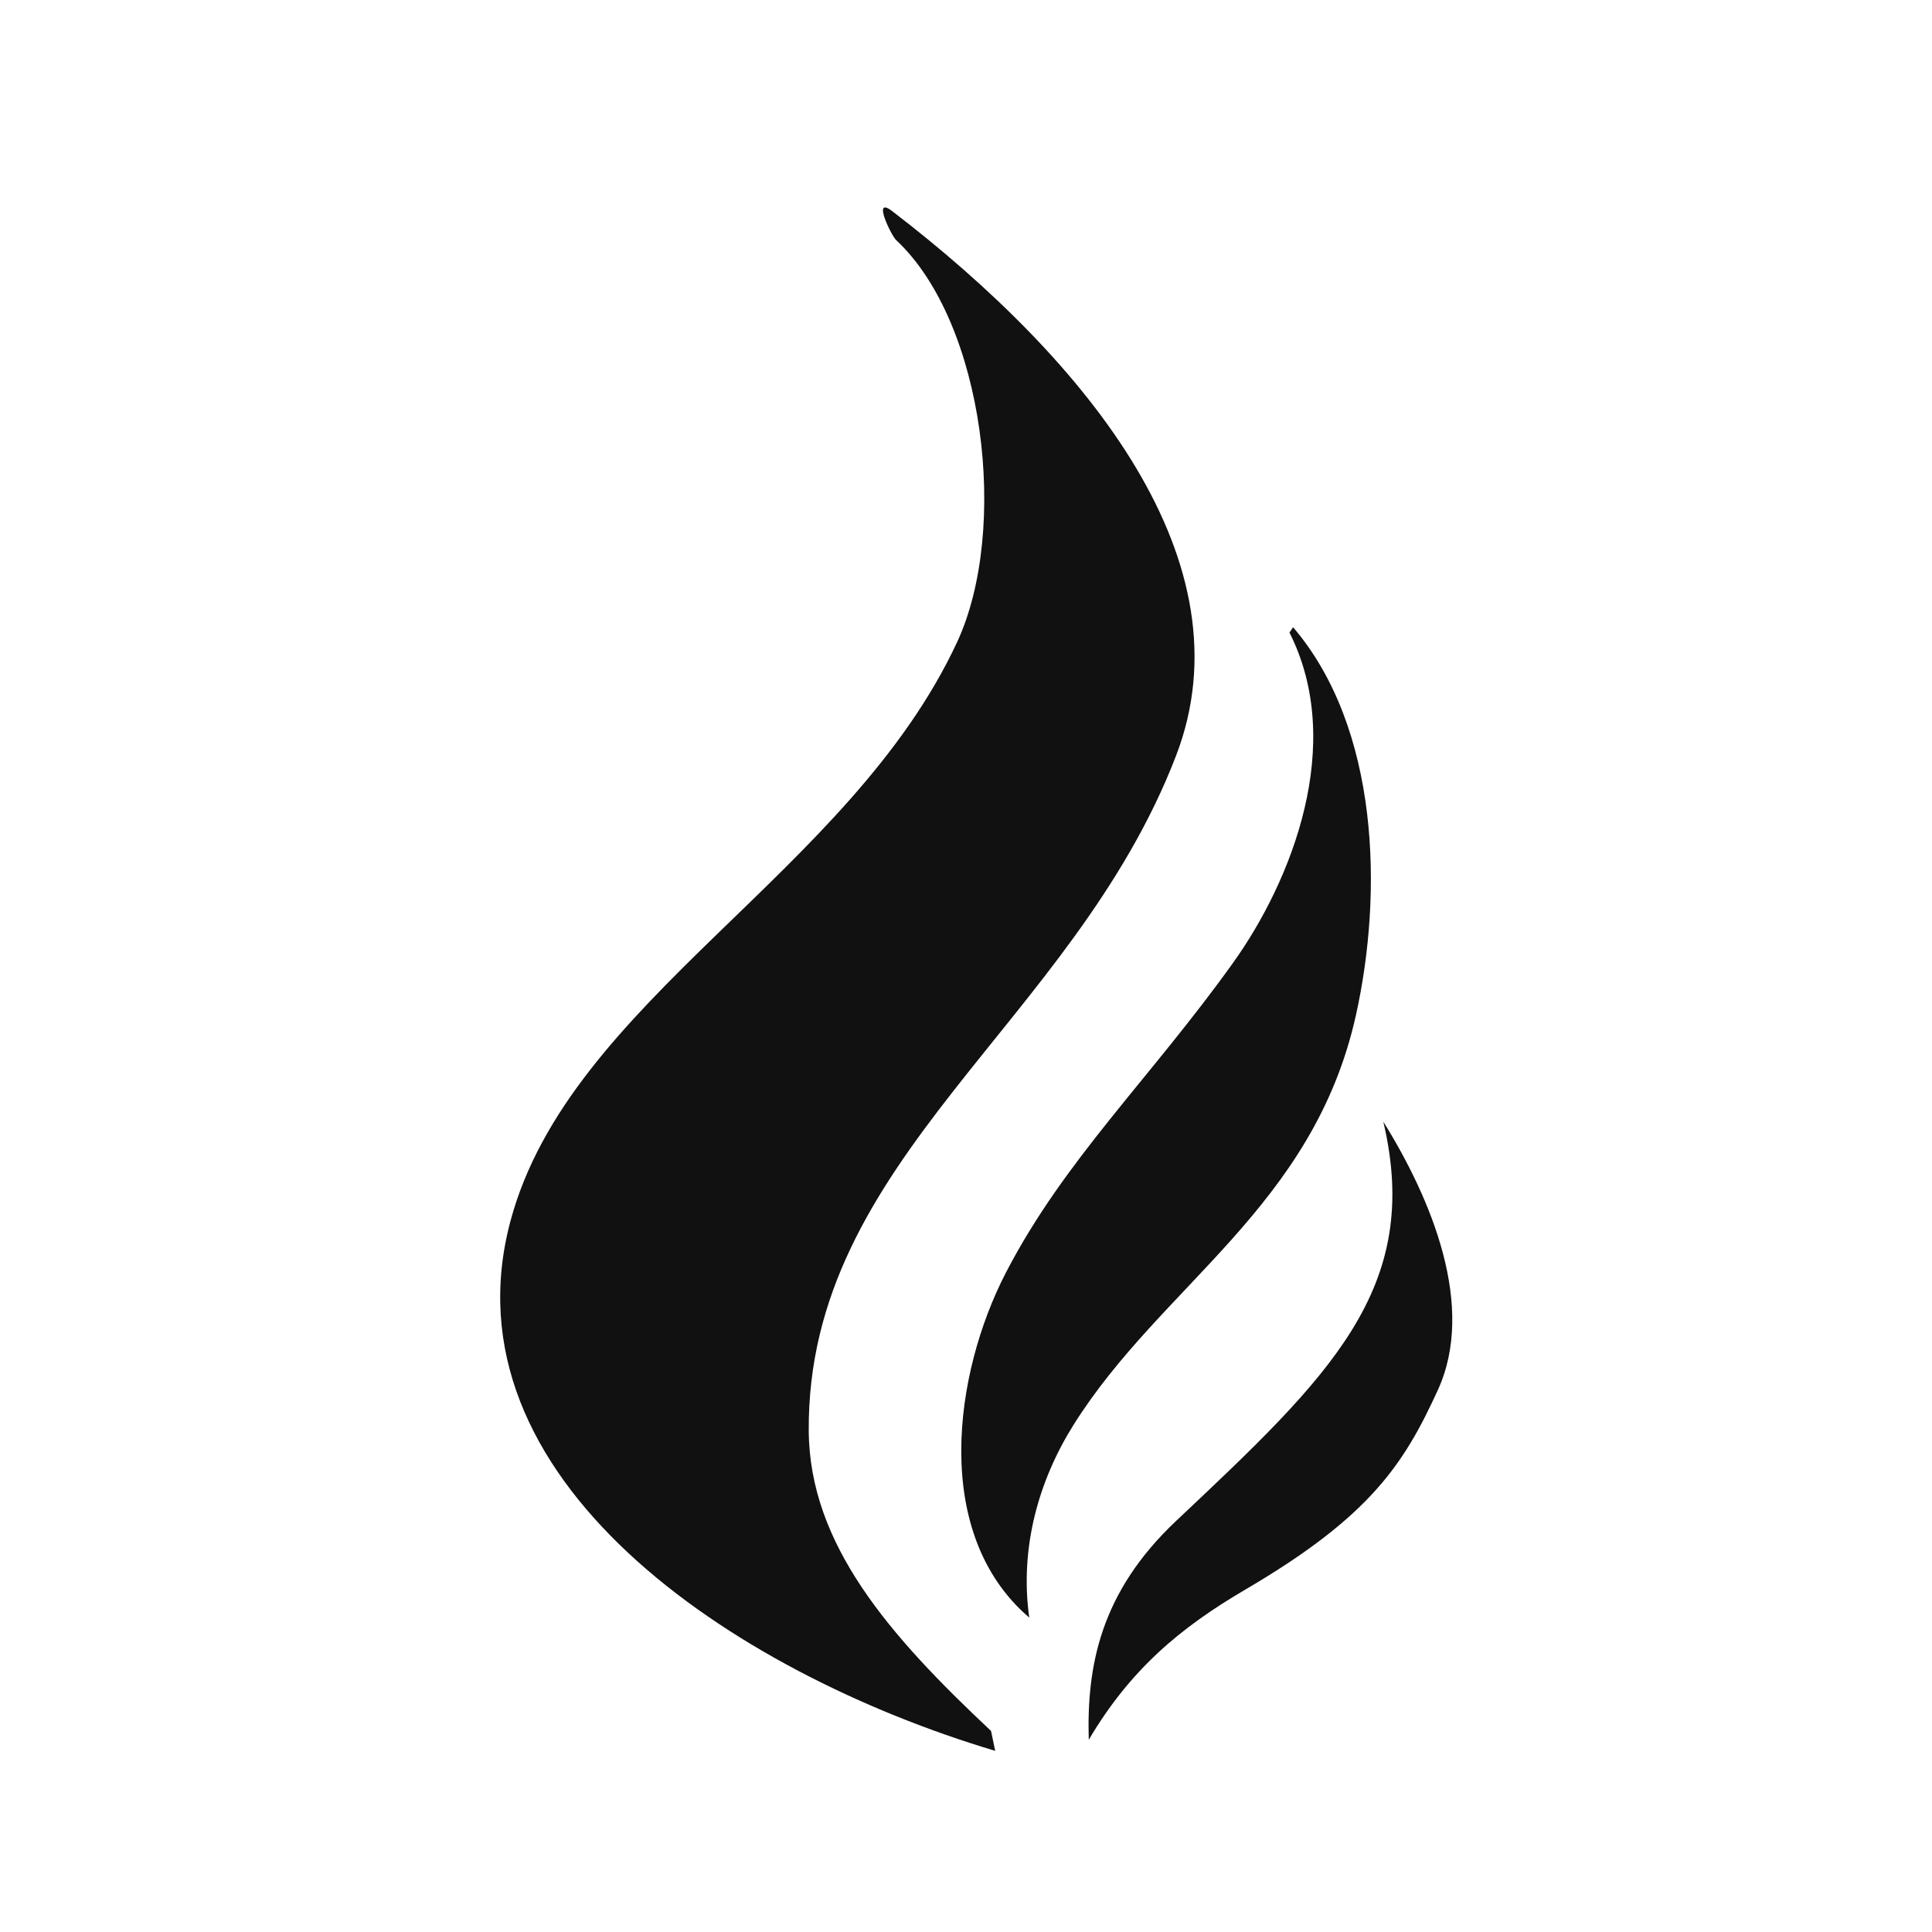
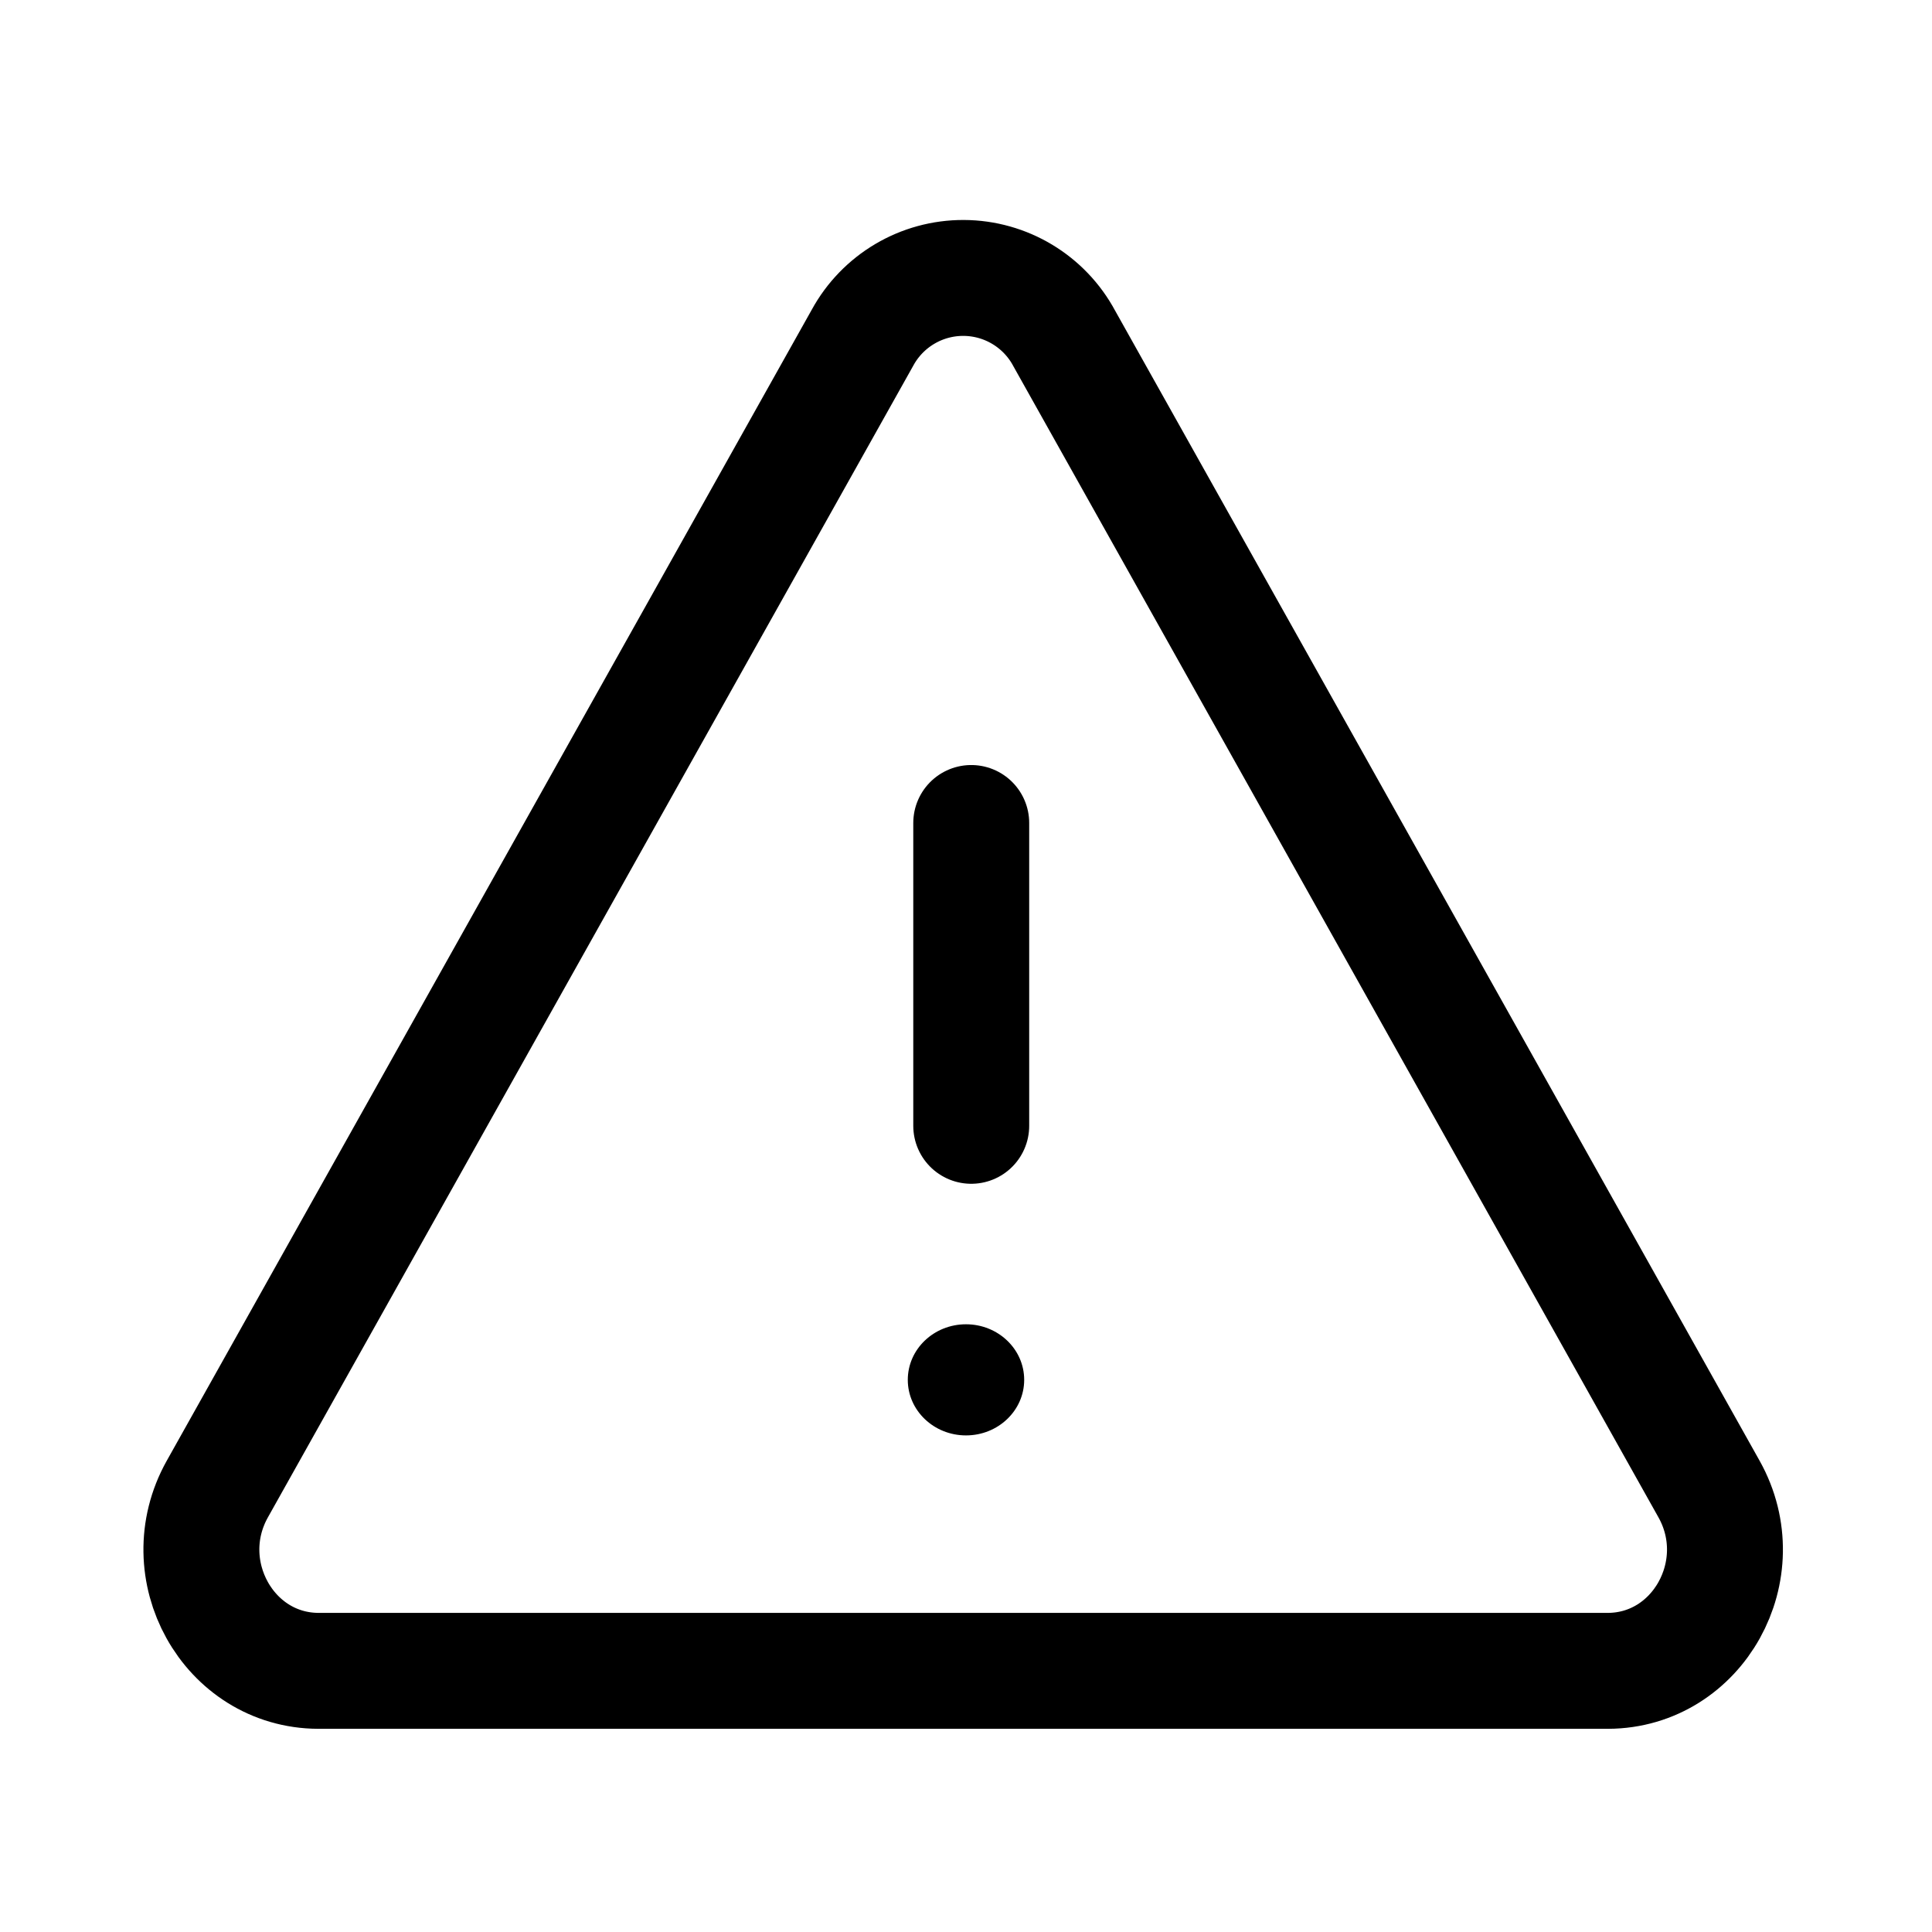
- <svg xmlns="http://www.w3.org/2000/svg" xmlns:ns1="https://boxy-svg.com" viewBox="0 0 100 100" preserveAspectRatio="xMidYMid meet" class="css-f87xc7" id="hdbdbdba" width="100px" height="100px">
-   <defs id="SvgjsDefs1001" />
-   <g id="SvgjsG1007" featurekey="1p4tPl-0" transform="matrix(0.914372, 0, 0, 0.957844, 6.639944, 4.703768)" fill="#111" style="" ns1:origin="0.489244 0.491482">
-     <g fill="none" stroke="black" font-family="Times New Roman" font-size="16" transform="scale(1 -1)">
-       <g transform="translate(0 -96)">
-         <g>
-           <path d="M 21.633,34.925 C 24.973,46.855 40.837,53.71 46.922,66.223 C 49.866,72.279 48.49,83.461 43.464,87.939 C 43.197,88.178 42.09,90.326 43.217,89.521 C 54.416,81.327 63.521,70.509 59.309,60.068 C 53.464,45.577 38.409,38.34 38.519,23.585 C 38.566,17.447 43.088,12.523 48.838,7.375 L 49.073,6.299 C 34.143,10.56 17.742,21.028 21.633,34.925 Z M 59.314,18.723 C 67.987,26.524 73.282,31.263 71.043,40.298 C 73.766,36.119 76.295,30.323 74.135,25.806 C 72.203,21.769 70.28,18.956 63.244,15.02 C 59.515,12.935 56.712,10.677 54.37,6.898 C 54.248,10.853 55.011,14.852 59.314,18.723 Z M 49.686,32.153 C 53.003,38.255 57.845,42.622 62.538,48.882 C 65.869,53.325 68.92,60.704 65.731,66.728 L 65.937,67.016 C 70.824,61.556 71.028,52.654 69.495,46.059 C 67.086,35.69 58.5,31.5 53.511,23.918 C 51.557,20.948 50.446,17.311 51,13.5 C 45.461,18.021 46.717,26.69 49.686,32.153 Z" stroke-linejoin="miter" stroke-linecap="round" stroke="none" stroke-width="0.75" fill="#111" marker-start="none" marker-end="none" stroke-miterlimit="79.84" />
-         </g>
-       </g>
-     </g>
-   </g>
+ <svg xmlns="http://www.w3.org/2000/svg" xmlns:ns1="https://boxy-svg.com" width="100" height="100">
+   <path fill="none" d="M0 0h256v256H0z" />
+   <path fill="none" stroke="#000" stroke-linecap="round" stroke-linejoin="round" style="stroke-width:6px" d="M50.271 42.598v15.674" />
+   <path d="M44.62 17.521 11.246 77.078c-2.331 4.172.571 9.388 5.233 9.405h66.749c4.662-.017 7.564-5.233 5.234-9.405L55.087 17.521a5.935 5.935 0 0 0-10.444-.041l-.023.041Z" fill="none" stroke="#000" stroke-linecap="round" stroke-linejoin="round" style="stroke-width:6px" ns1:origin="0.501855 0.493975" />
+   <circle cx="120.76" cy="171.891" r="12" style="stroke-width:2.453px" transform="matrix(.25103 0 0 .23966 19.685 30.225)" />
</svg>
